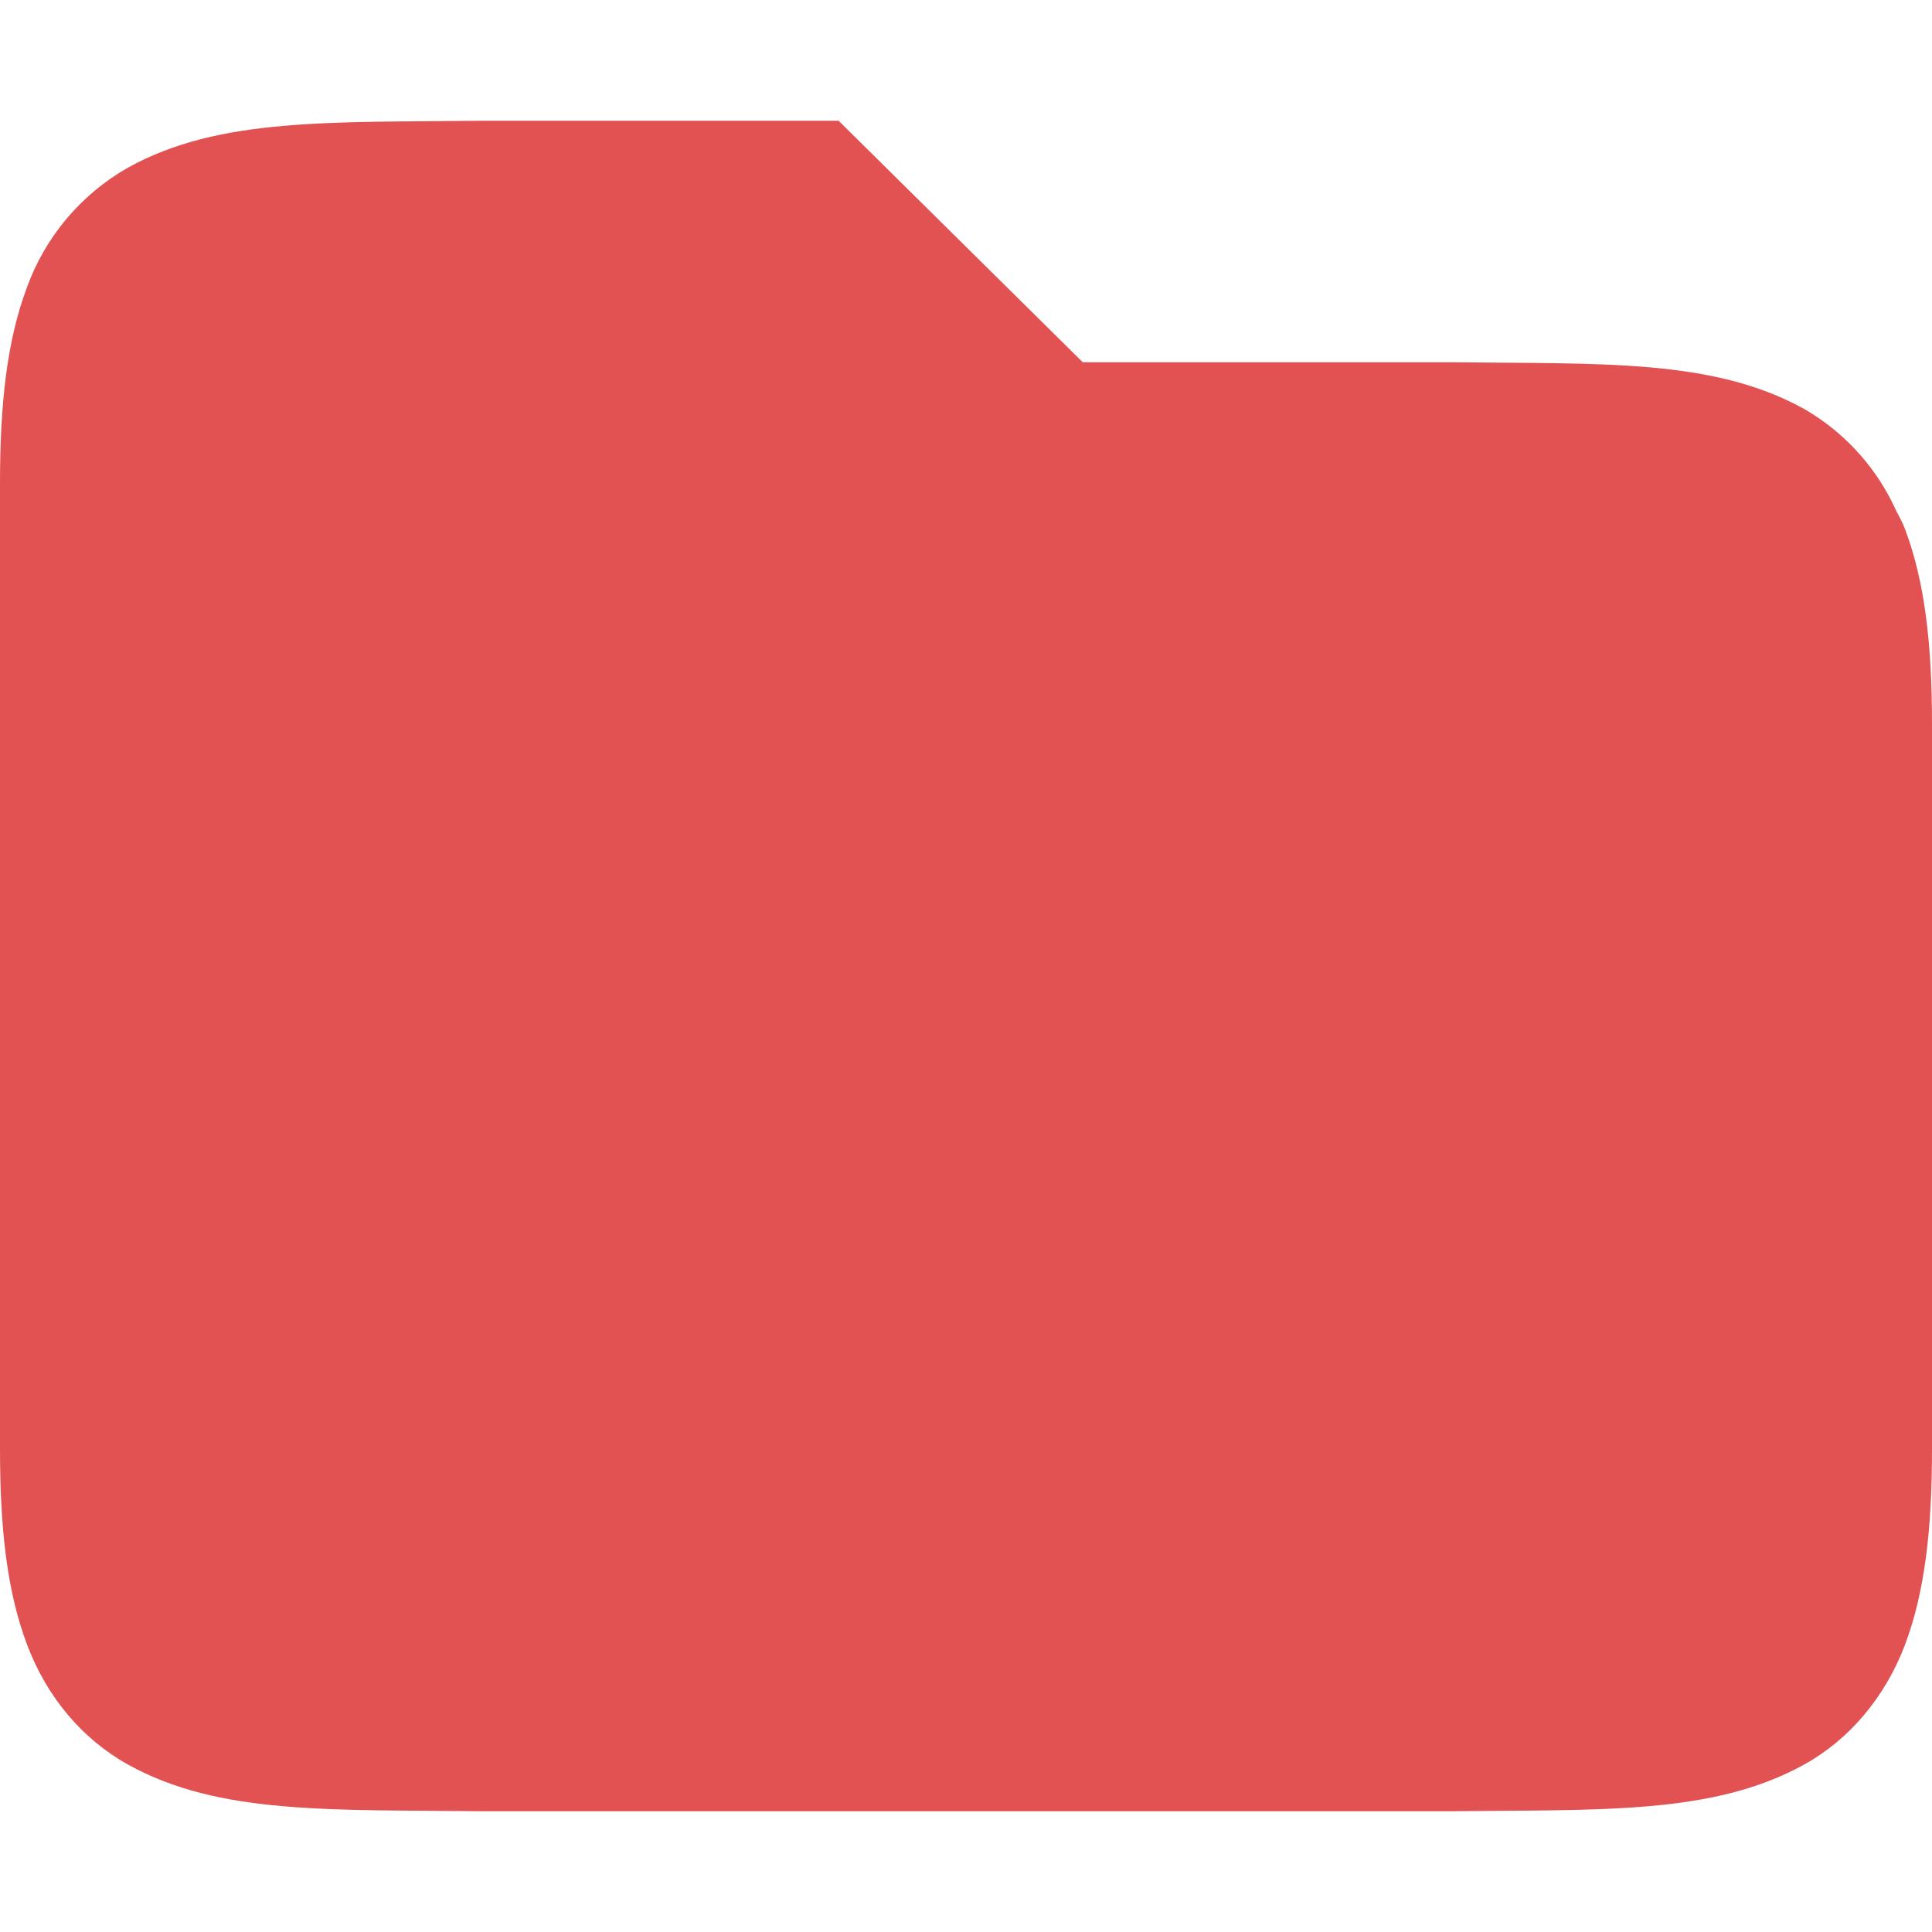
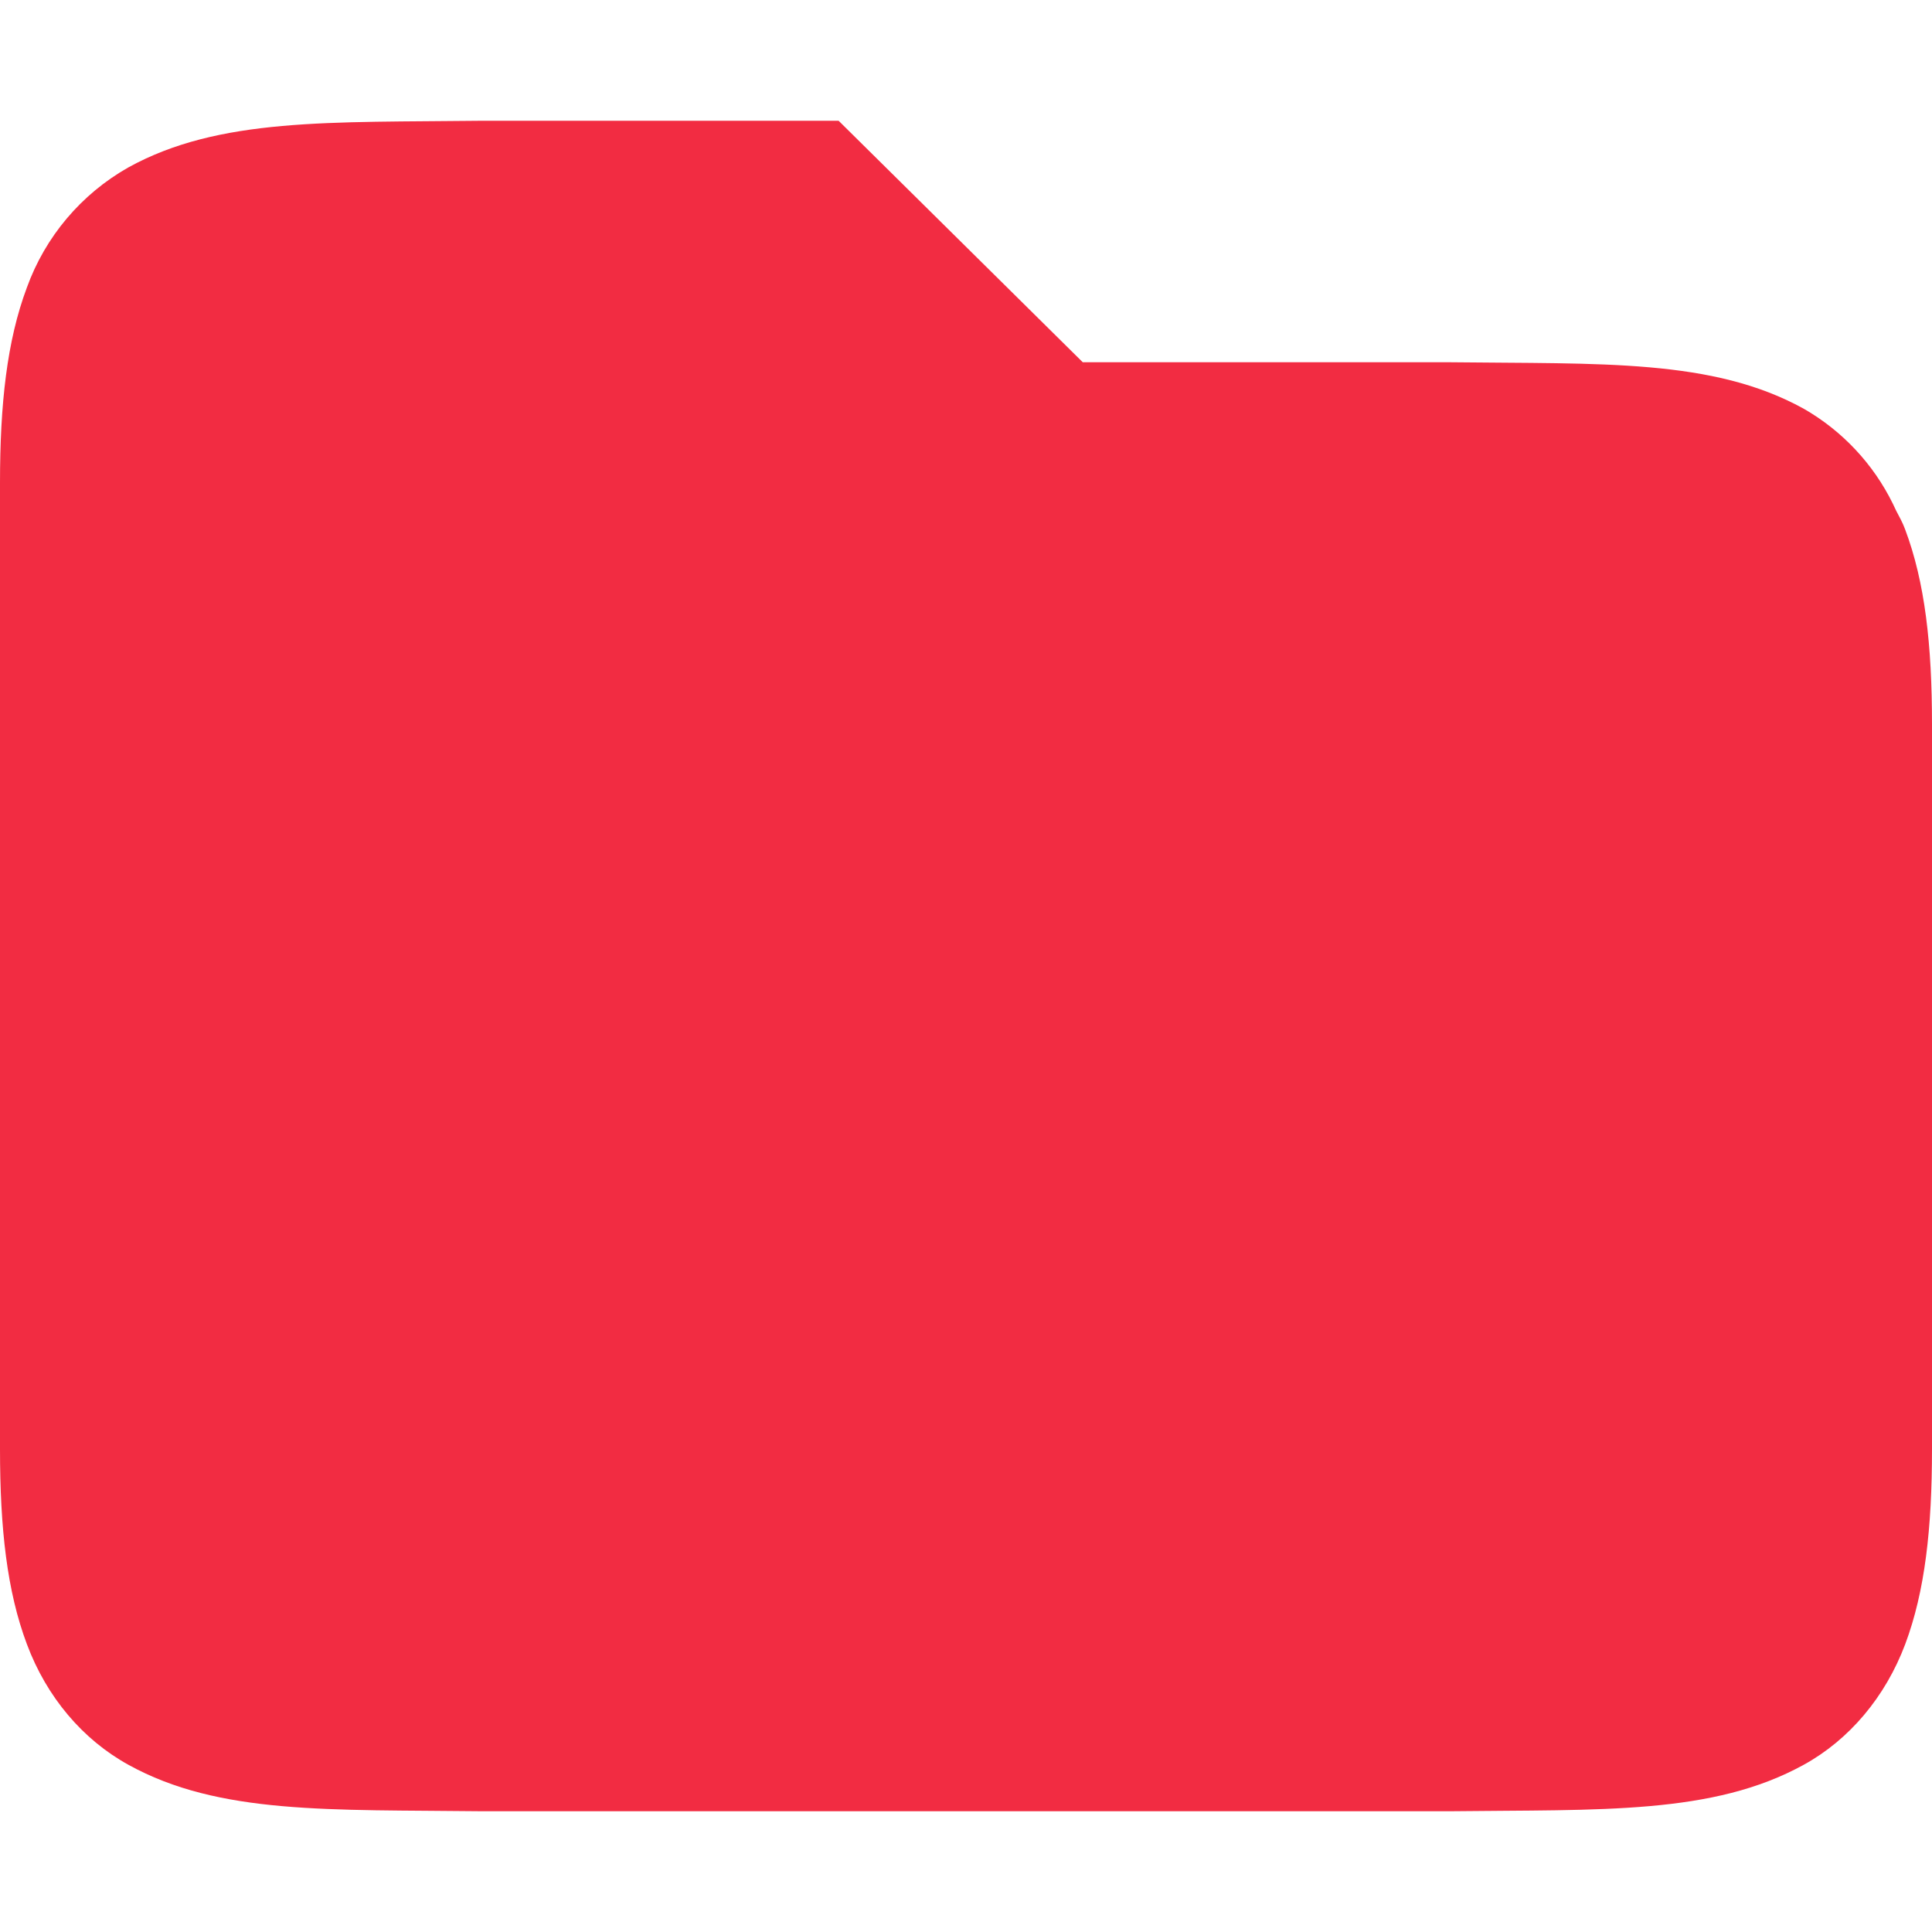
<svg xmlns="http://www.w3.org/2000/svg" style="isolation:isolate" viewBox="0 0 16 16" width="16" height="16">
-   <path d=" M 3.994 1 C 2.736 1.015 1.815 0.971 1.062 1.387 C 0.672 1.608 0.374 1.961 0.222 2.383 C 0.058 2.821 0 3.343 0 4 L 0 12 C 0 12.658 0.058 13.179 0.223 13.617 C 0.387 14.056 0.686 14.407 1.063 14.615 C 1.815 15.031 2.736 14.985 3.994 15 L 12.006 15 C 13.264 14.985 14.185 15.03 14.938 14.615 C 15.314 14.408 15.613 14.055 15.778 13.617 C 15.942 13.179 16 12.657 16 12 L 16 6 C 16 5.342 15.942 4.821 15.777 4.383 C 15.757 4.328 15.729 4.279 15.703 4.229 L 15.676 4.172 C 15.514 3.842 15.257 3.568 14.938 3.385 C 14.185 2.969 13.264 3.015 12.006 3 L 8.967 3 L 6.945 1 L 3.996 1 L 3.994 1 Z " id="Path" fill="rgb(226,82,82)" />
+   <path d=" M 3.994 1 C 2.736 1.015 1.815 0.971 1.062 1.387 C 0.672 1.608 0.374 1.961 0.222 2.383 C 0.058 2.821 0 3.343 0 4 L 0 12 C 0 12.658 0.058 13.179 0.223 13.617 C 0.387 14.056 0.686 14.407 1.063 14.615 C 1.815 15.031 2.736 14.985 3.994 15 L 12.006 15 C 13.264 14.985 14.185 15.03 14.938 14.615 C 15.314 14.408 15.613 14.055 15.778 13.617 C 15.942 13.179 16 12.657 16 12 L 16 6 C 16 5.342 15.942 4.821 15.777 4.383 C 15.757 4.328 15.729 4.279 15.703 4.229 L 15.676 4.172 C 15.514 3.842 15.257 3.568 14.938 3.385 C 14.185 2.969 13.264 3.015 12.006 3 L 8.967 3 L 6.945 1 L 3.996 1 L 3.994 1 Z " id="Path" fill="#f22c42" />
</svg>
